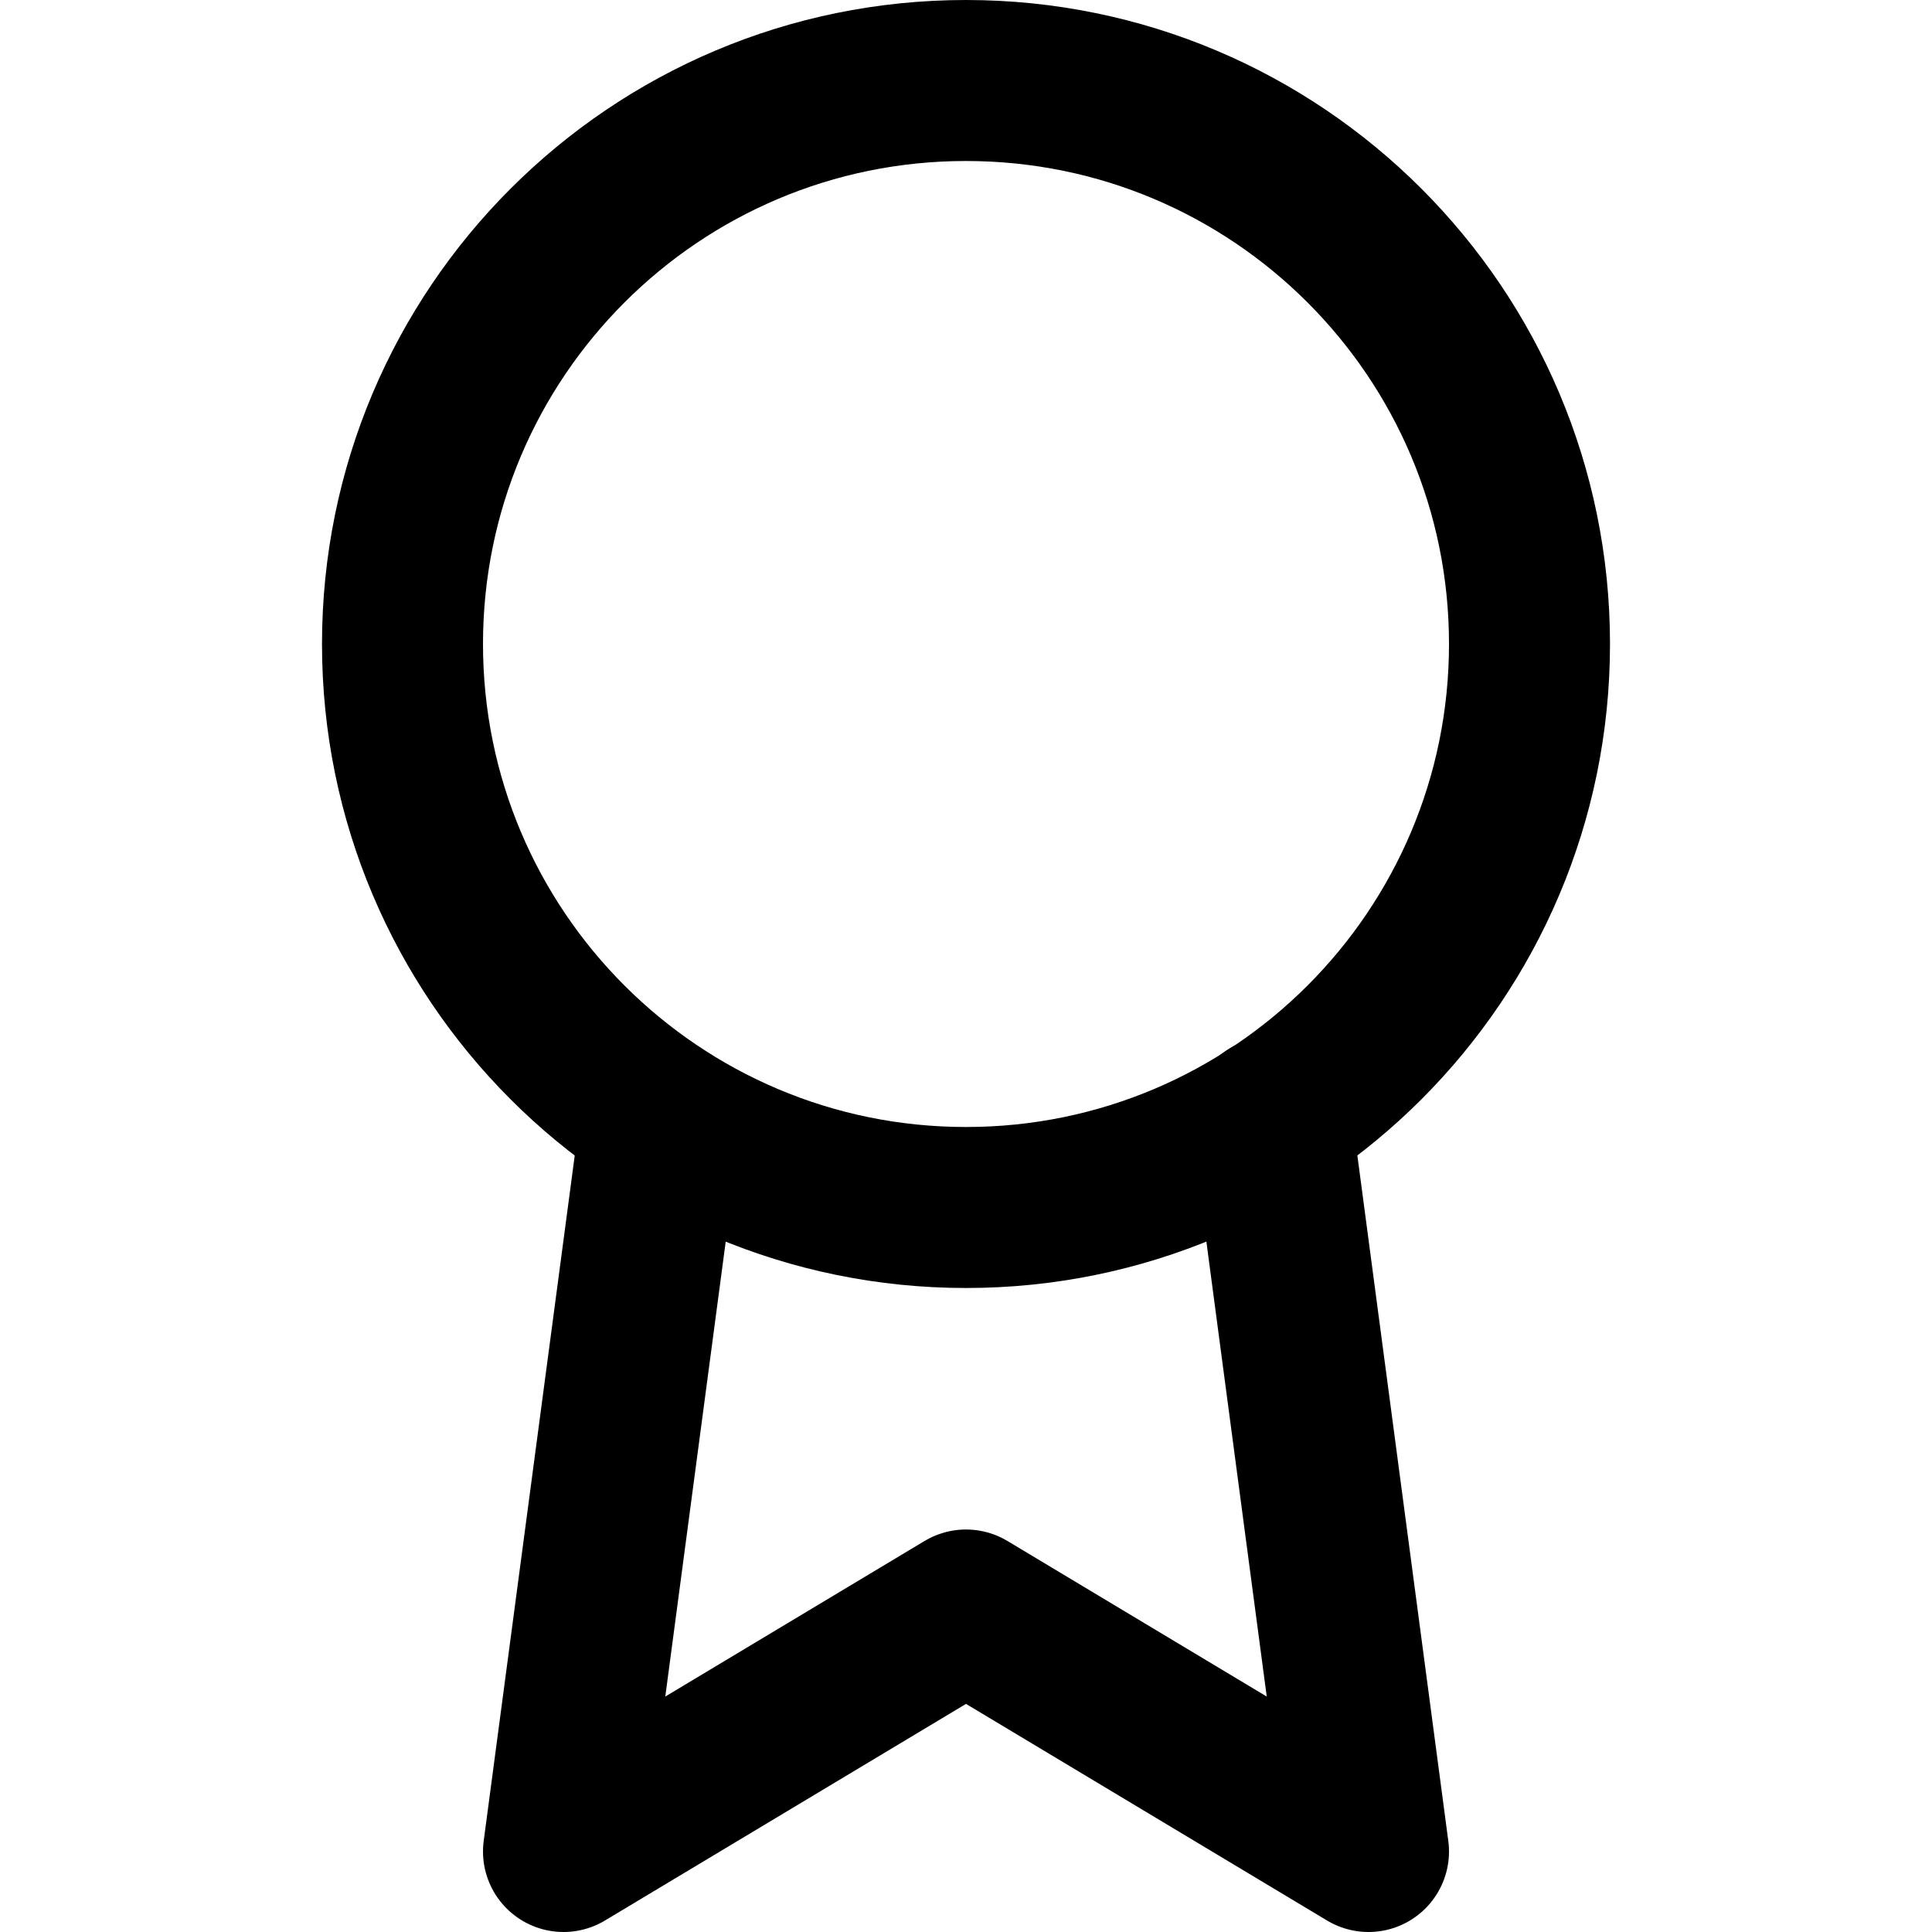
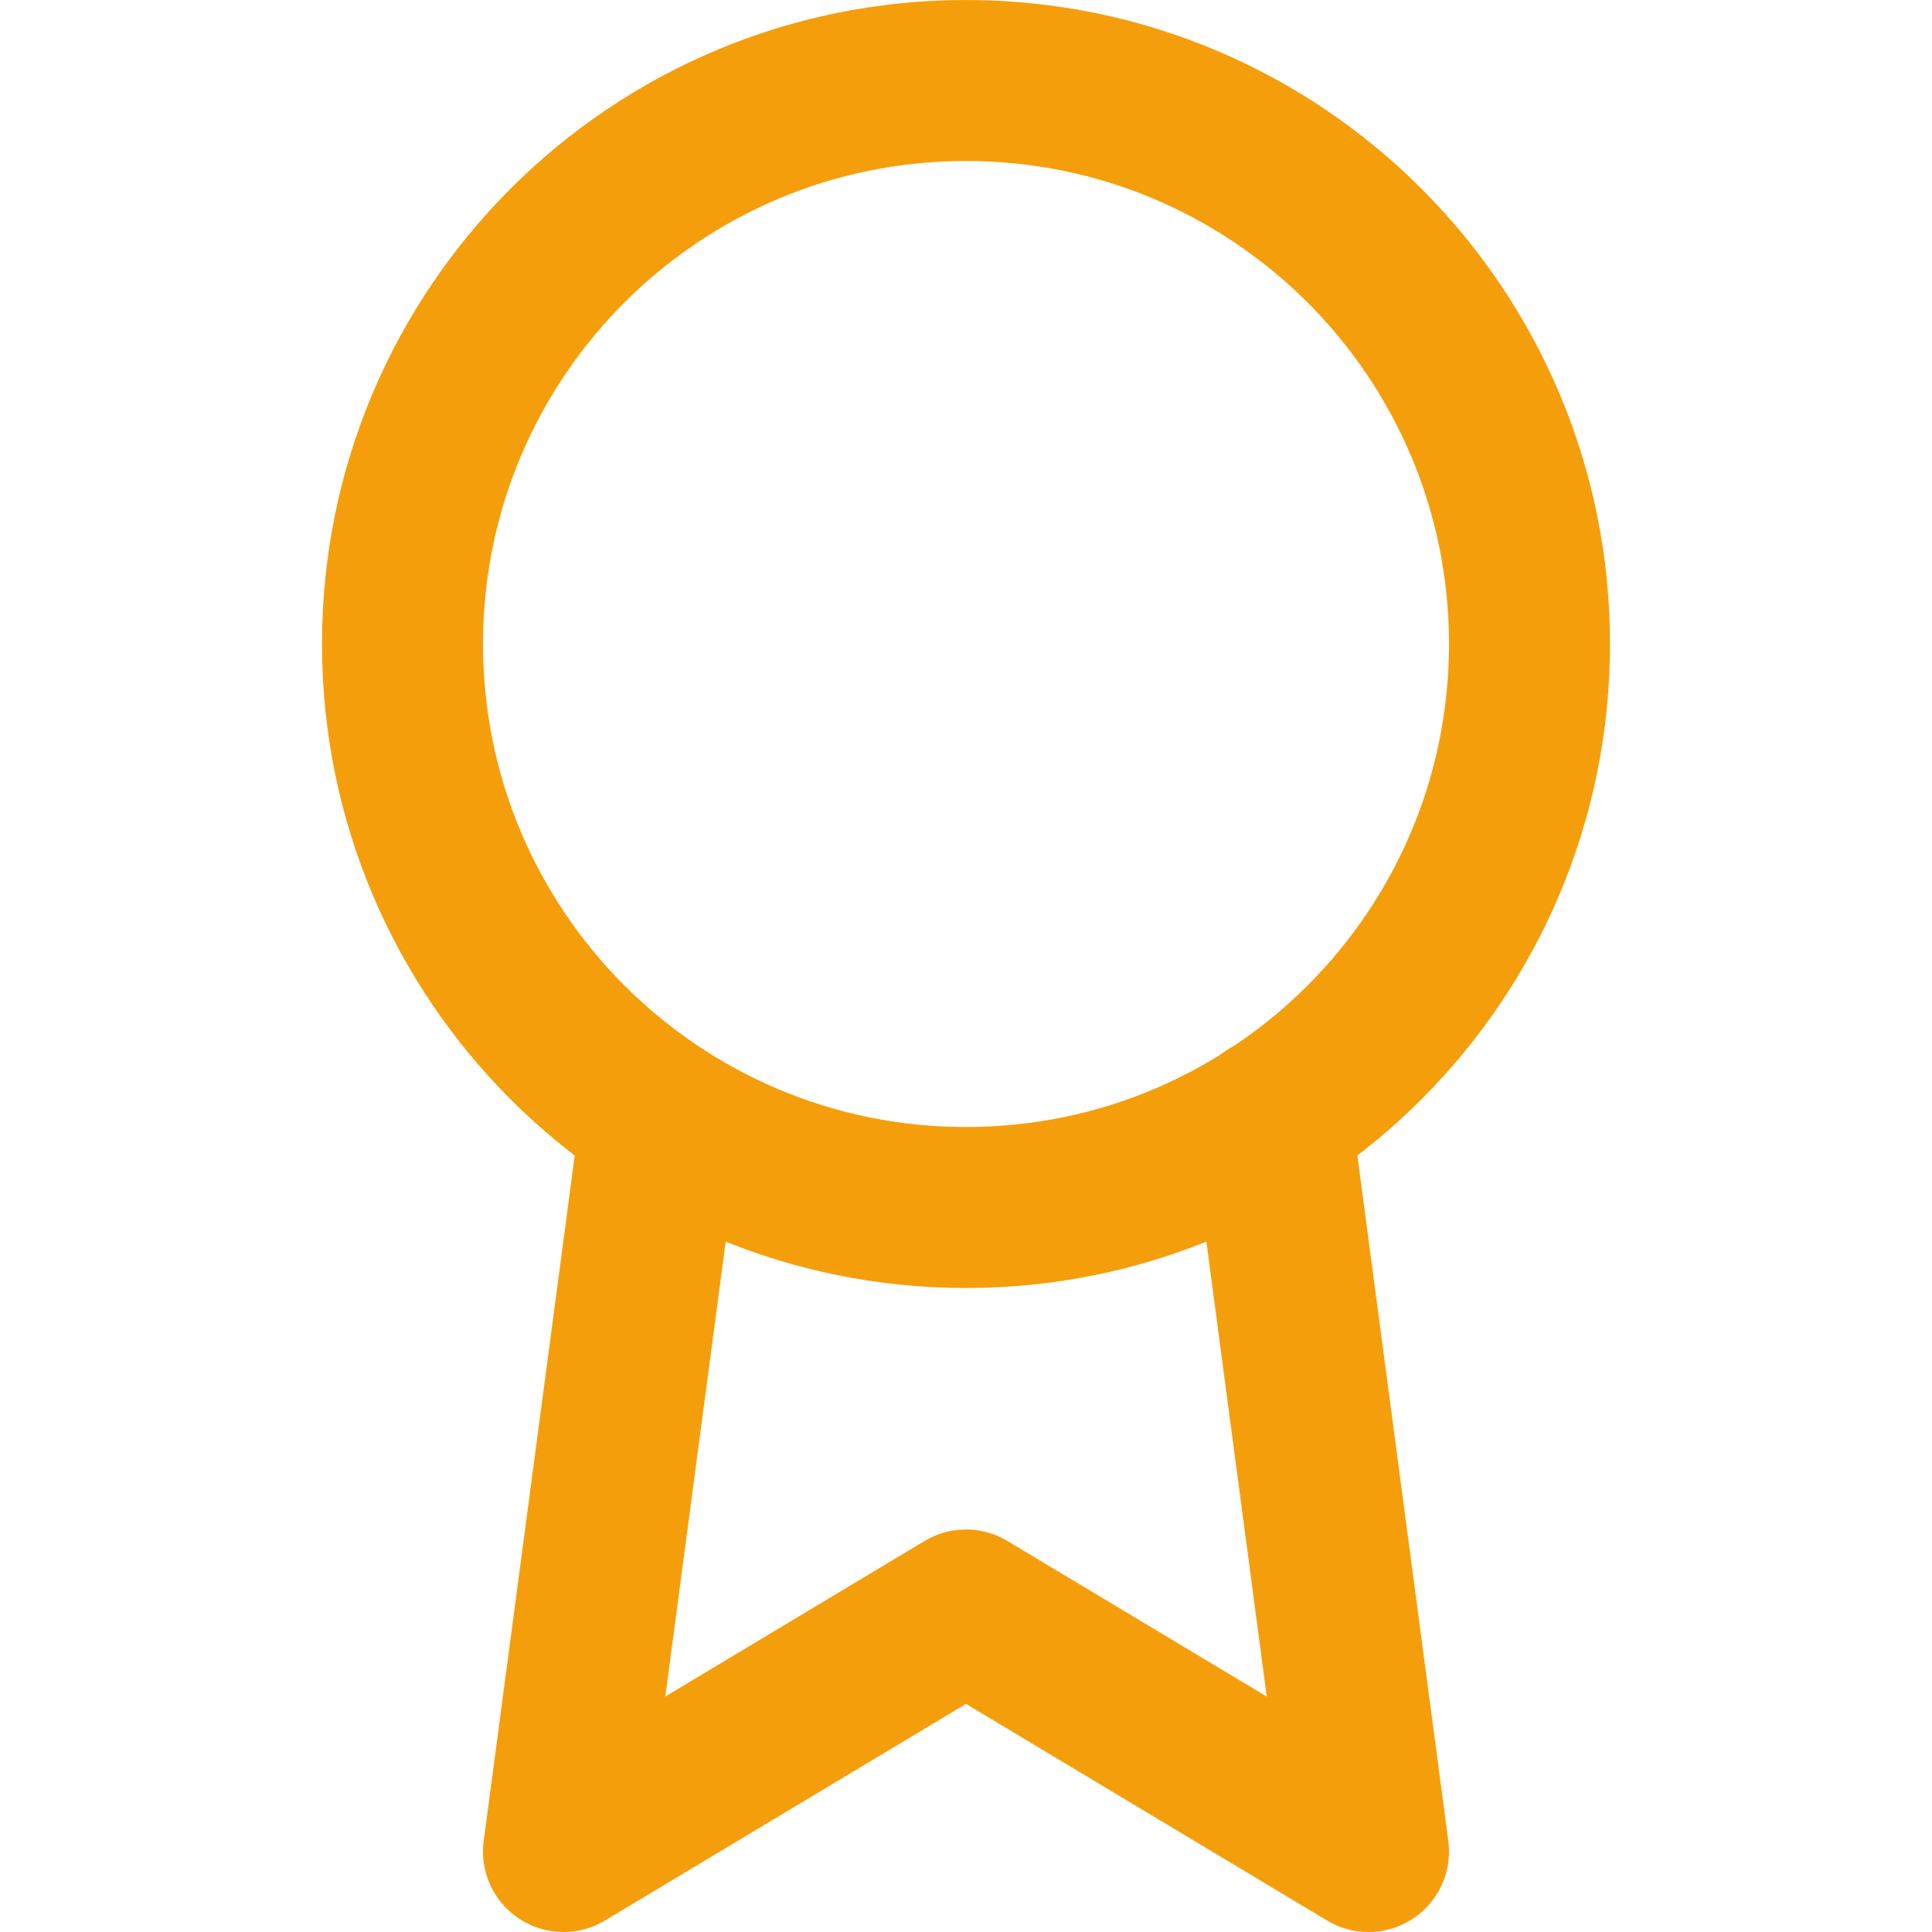
- <svg xmlns="http://www.w3.org/2000/svg" width="24" height="24" viewBox="0 0 24 24" fill="none" stroke="currentColor" stroke-width="2" stroke-linecap="round" stroke-linejoin="round">
+ <svg xmlns="http://www.w3.org/2000/svg" viewBox="0 0 24 24" fill="none" stroke="#f59e0b" stroke-width="2" stroke-linecap="round" stroke-linejoin="round">
  <circle cx="12" cy="8" r="7" />
  <polyline points="8.21 13.89 7 23 12 20 17 23 15.79 13.88" />
</svg>
